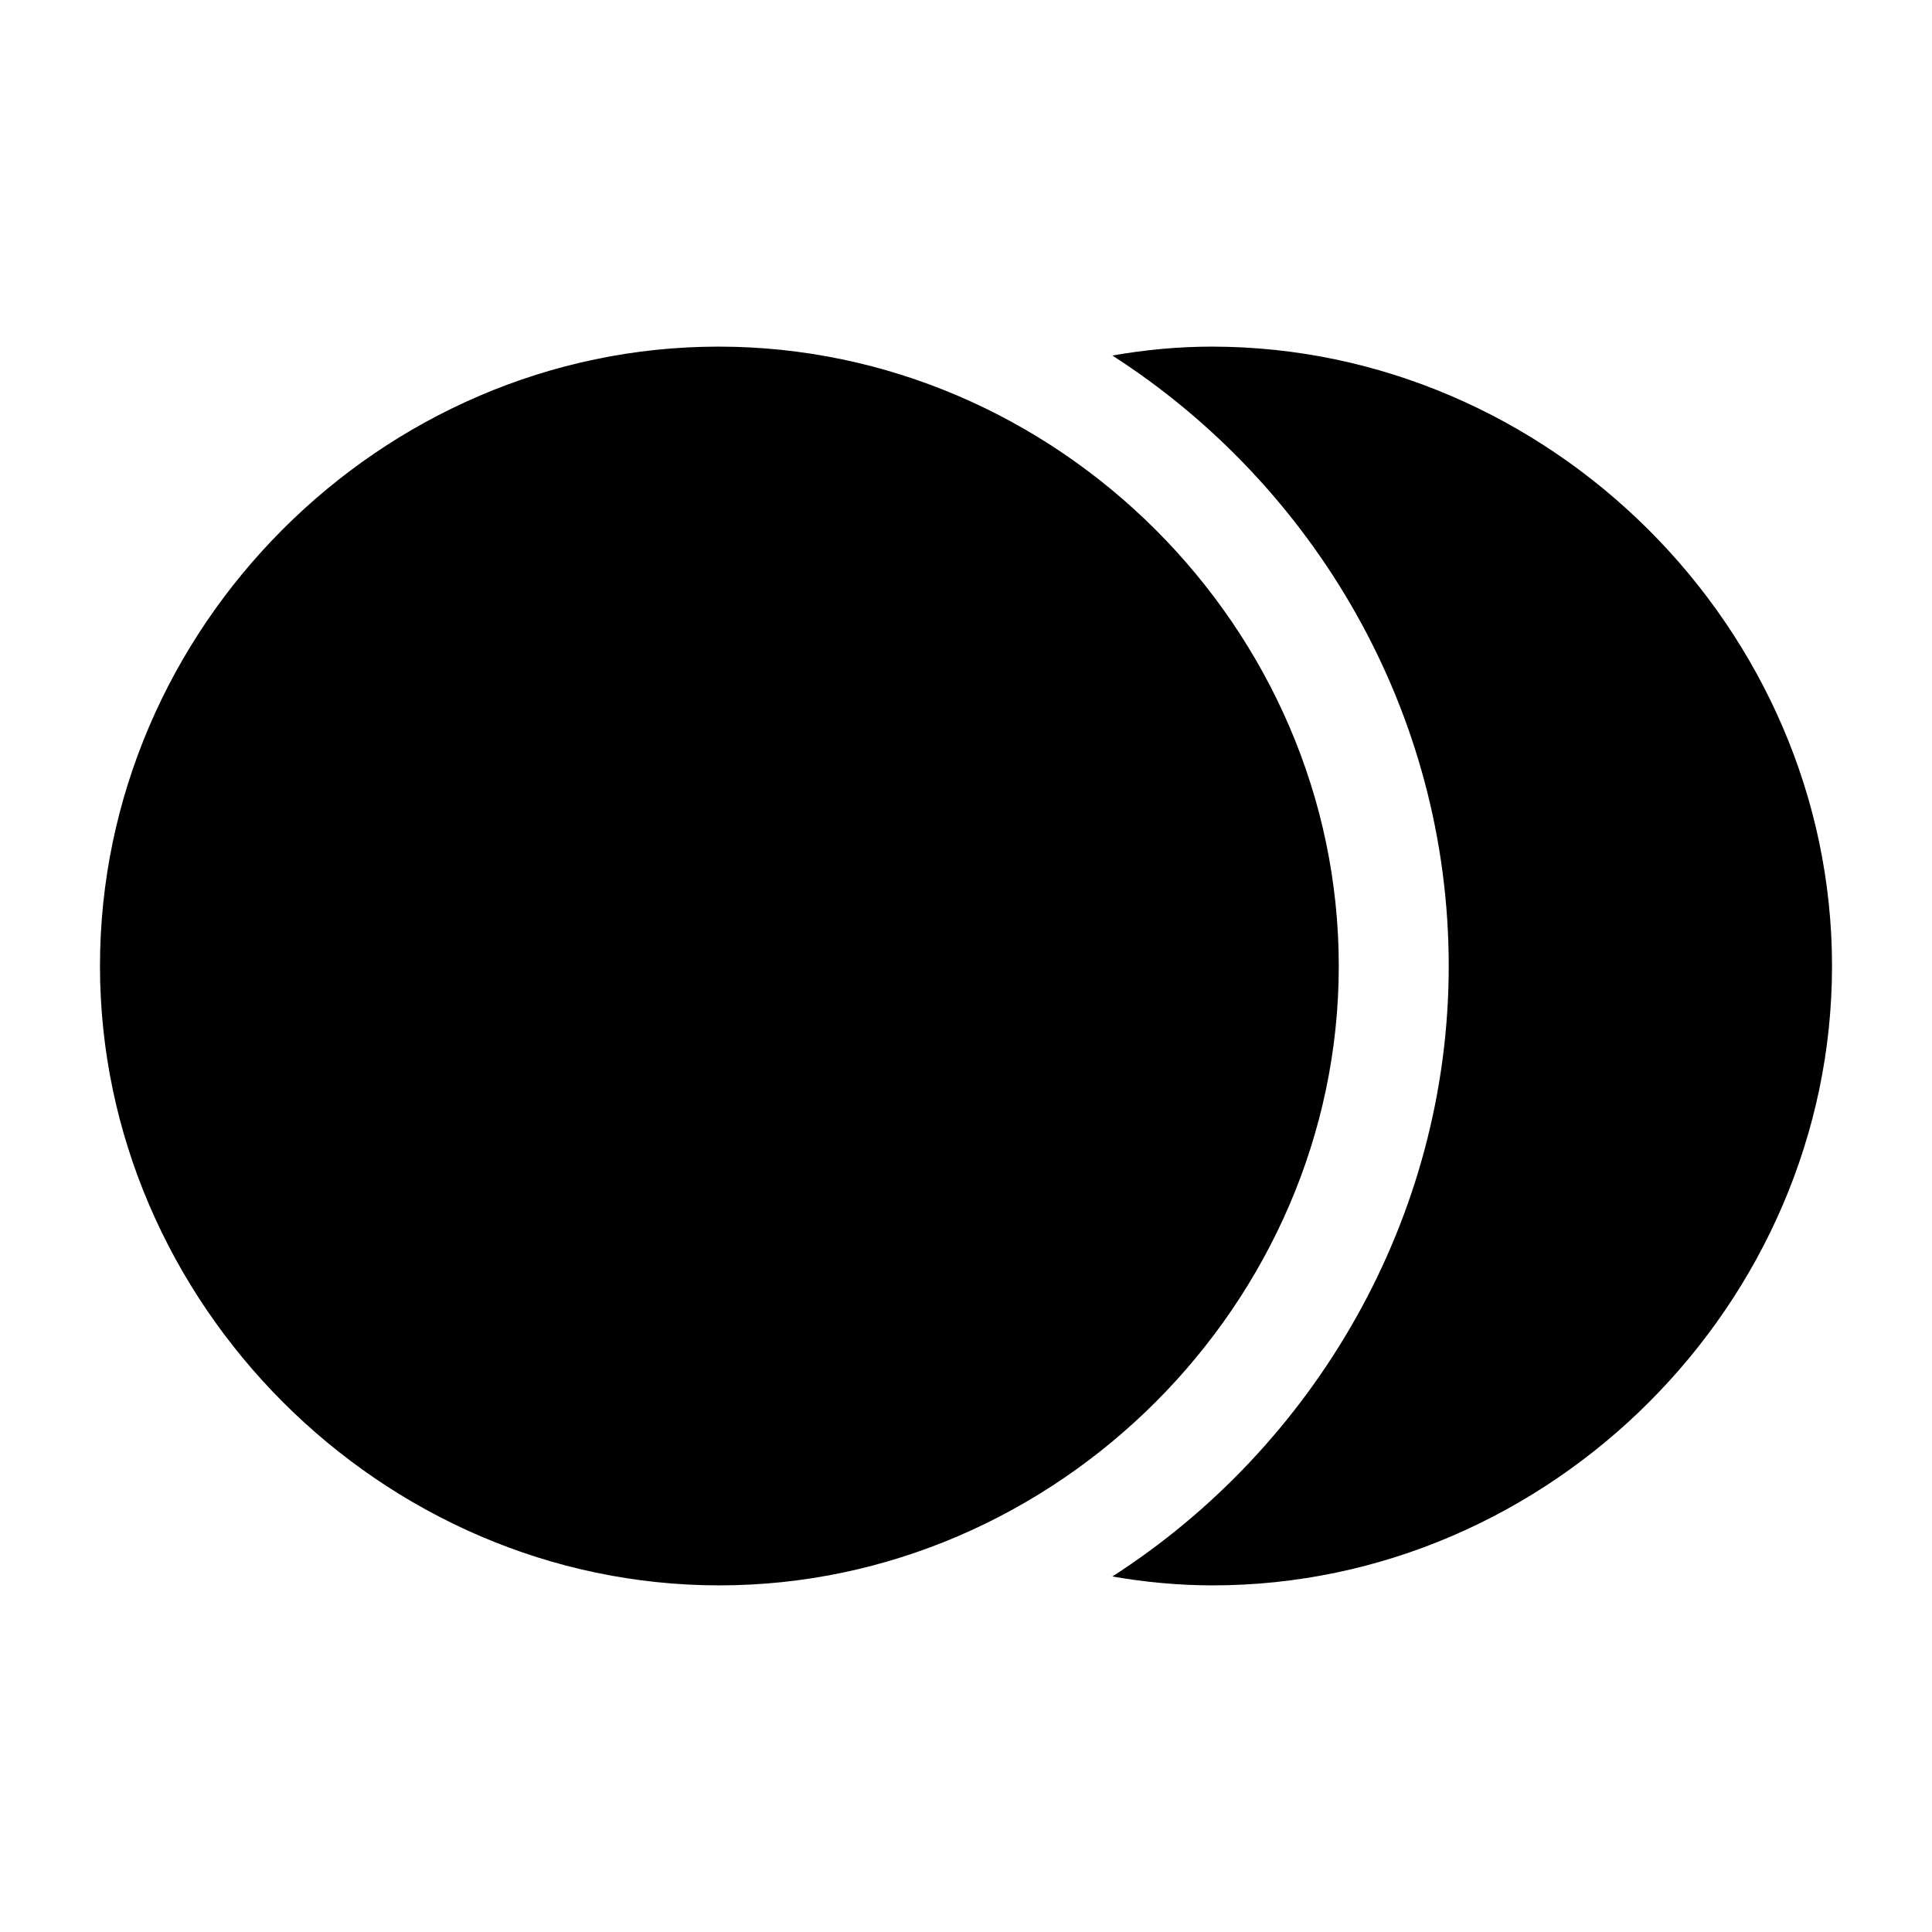
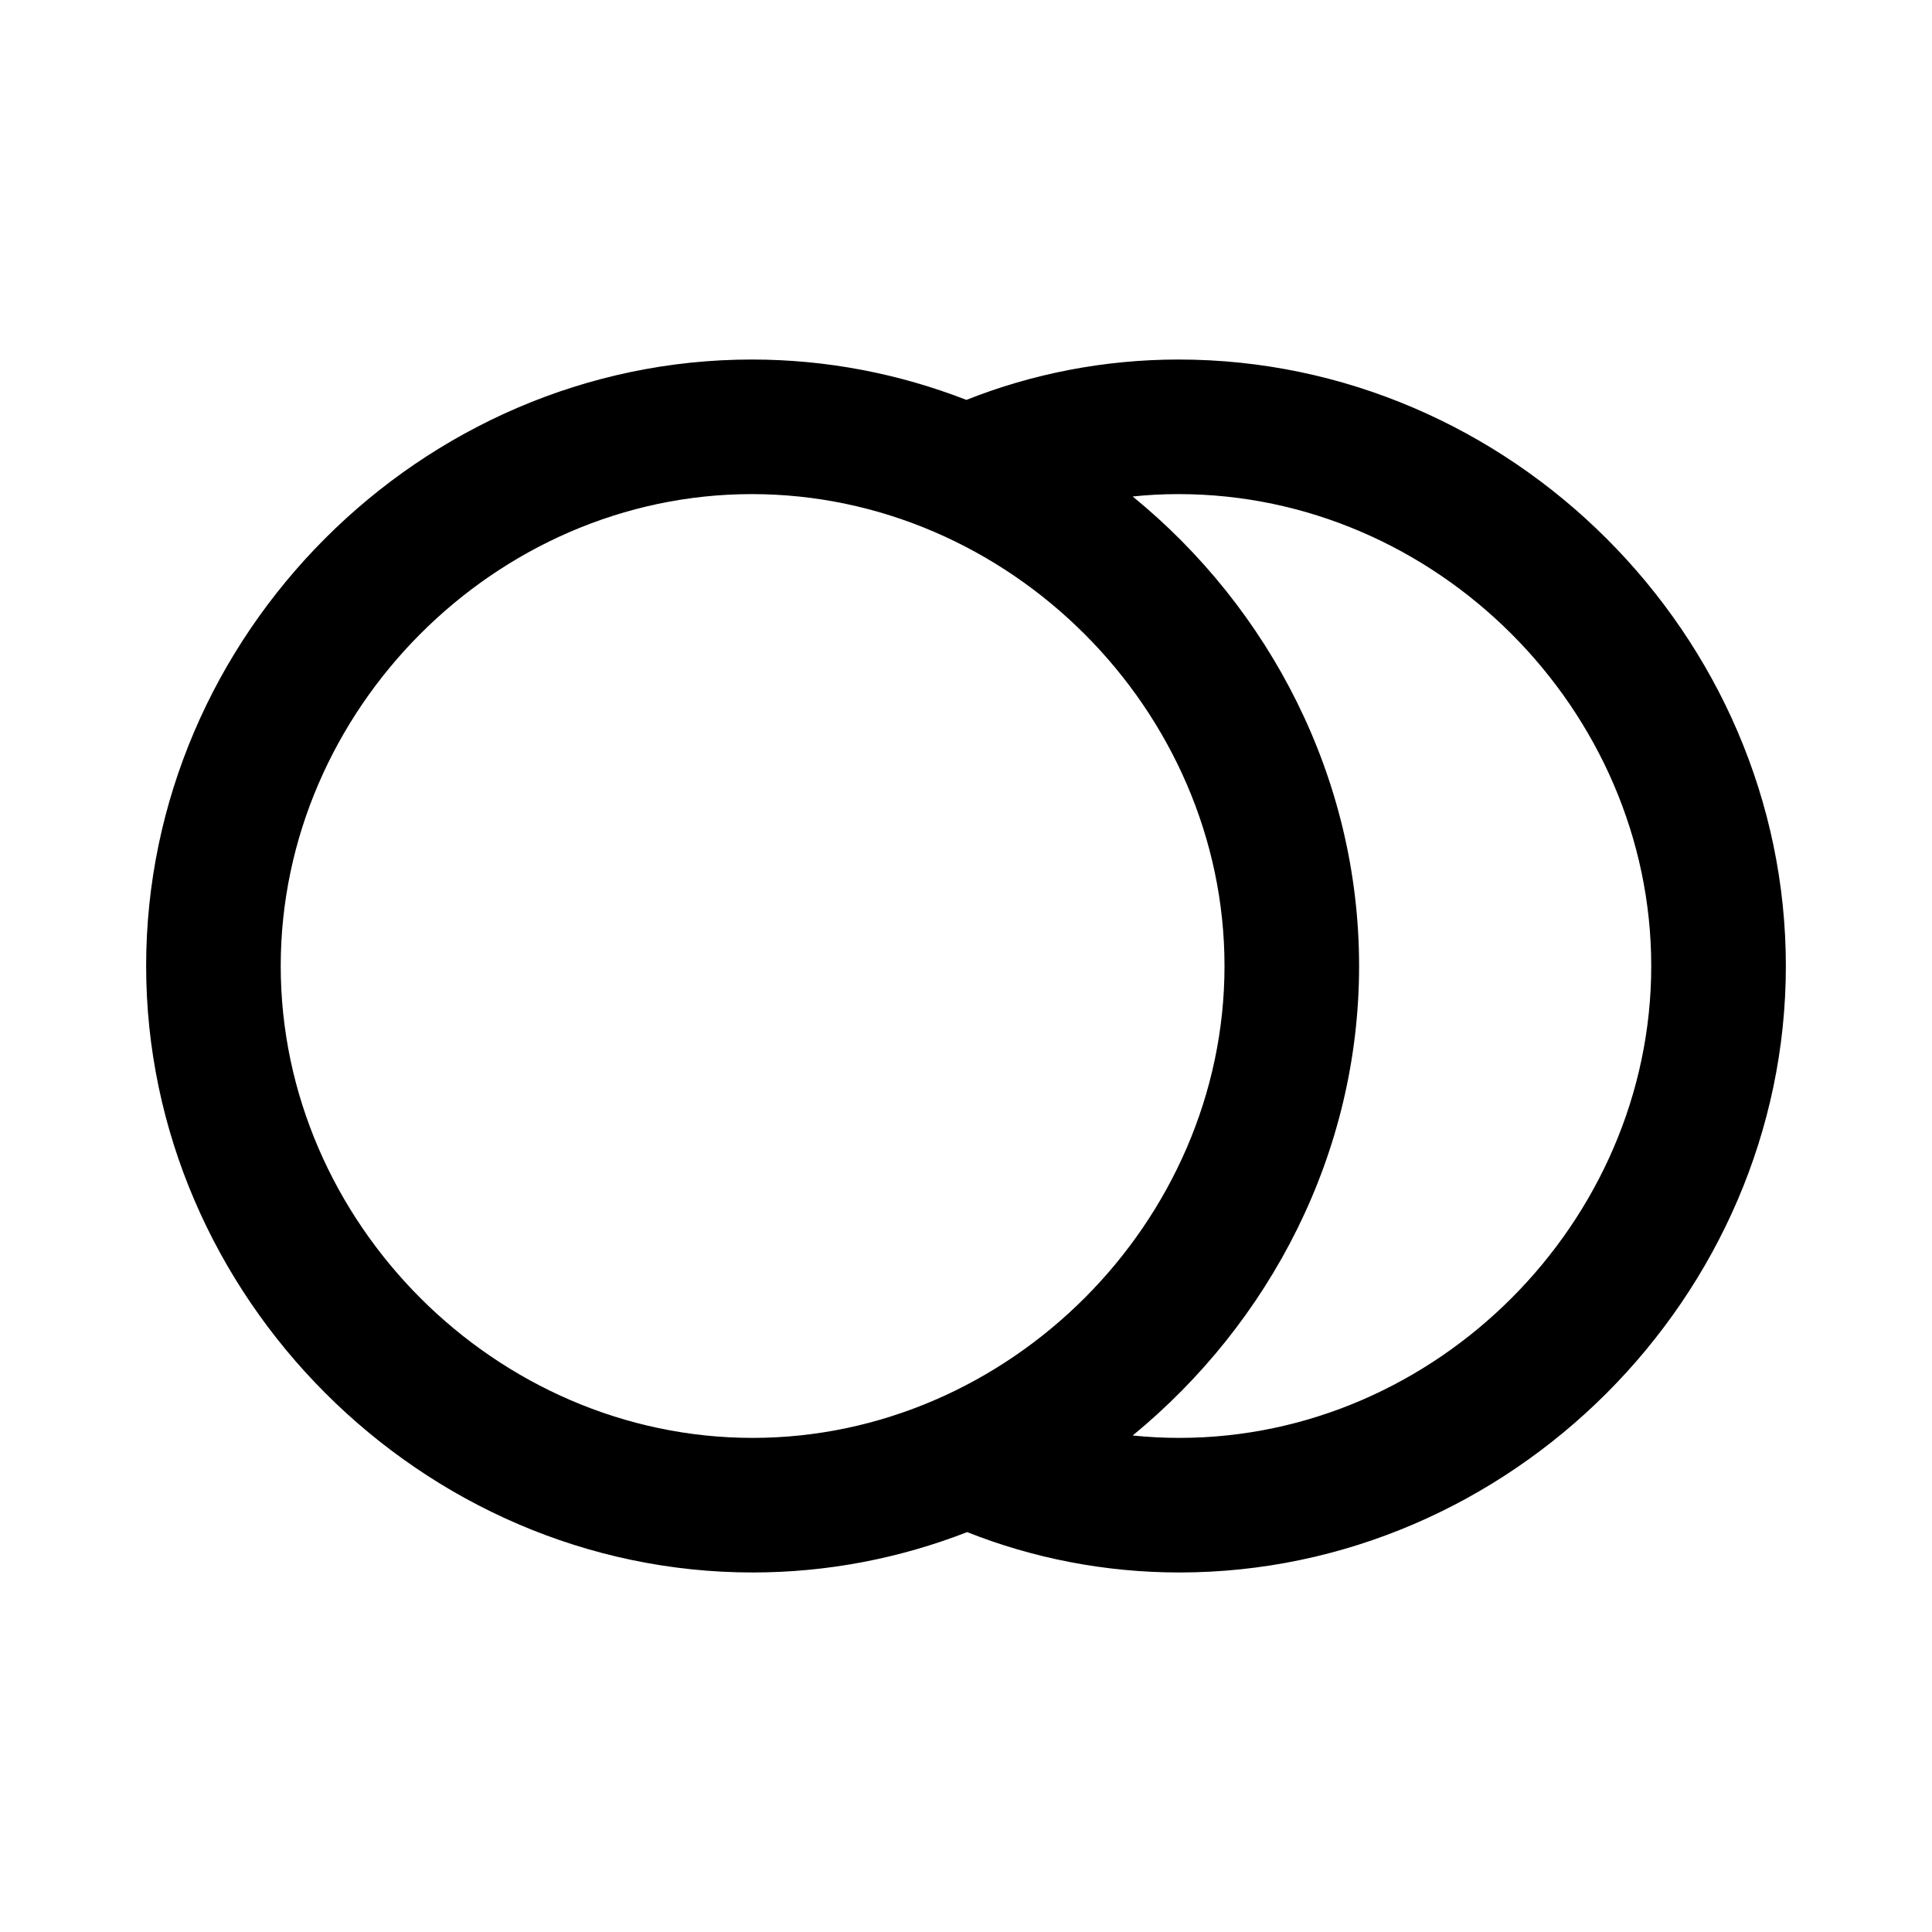
<svg xmlns="http://www.w3.org/2000/svg" width="56" height="56" viewBox="0 0 56 56">
-   <path d="M20.852 45.953C30.625 45.953 38.805 37.773 38.805 28C38.805 18.203 30.625 10.047 20.828 10.047C11.031 10.047 2.898 18.203 2.898 28C2.898 37.773 11.055 45.953 20.852 45.953ZM35.125 10.047C34.141 10.047 33.18 10.141 32.242 10.305C38.078 14.055 41.992 20.617 41.992 28C41.992 35.336 38.078 41.945 32.242 45.695C33.18 45.859 34.164 45.953 35.148 45.953C44.945 45.953 53.102 37.773 53.102 28C53.102 18.203 44.898 10.047 35.125 10.047Z" />
+   <path d="M21.815 45.579C23.995 45.579 26.084 45.166 28.034 44.409C29.939 45.166 32.028 45.579 34.185 45.579C43.778 45.579 51.764 37.57 51.764 28C51.764 18.407 43.778 10.421 34.162 10.421C32.005 10.421 29.916 10.834 28.012 11.591C26.061 10.834 23.972 10.421 21.792 10.421C12.2 10.421 4.236 18.407 4.236 28C4.236 37.57 12.222 45.579 21.815 45.579ZM21.815 41.678C14.38 41.678 8.137 35.435 8.137 28C8.137 20.587 14.357 14.322 21.792 14.322C29.251 14.322 35.493 20.587 35.493 28C35.493 35.413 29.251 41.678 21.815 41.678ZM39.394 28C39.394 22.561 36.801 17.627 32.831 14.391C33.267 14.345 33.703 14.322 34.162 14.322C41.643 14.322 47.862 20.587 47.862 28C47.862 35.413 41.643 41.678 34.185 41.678C33.726 41.678 33.29 41.655 32.831 41.609C36.801 38.35 39.394 33.439 39.394 28Z" />
</svg>
